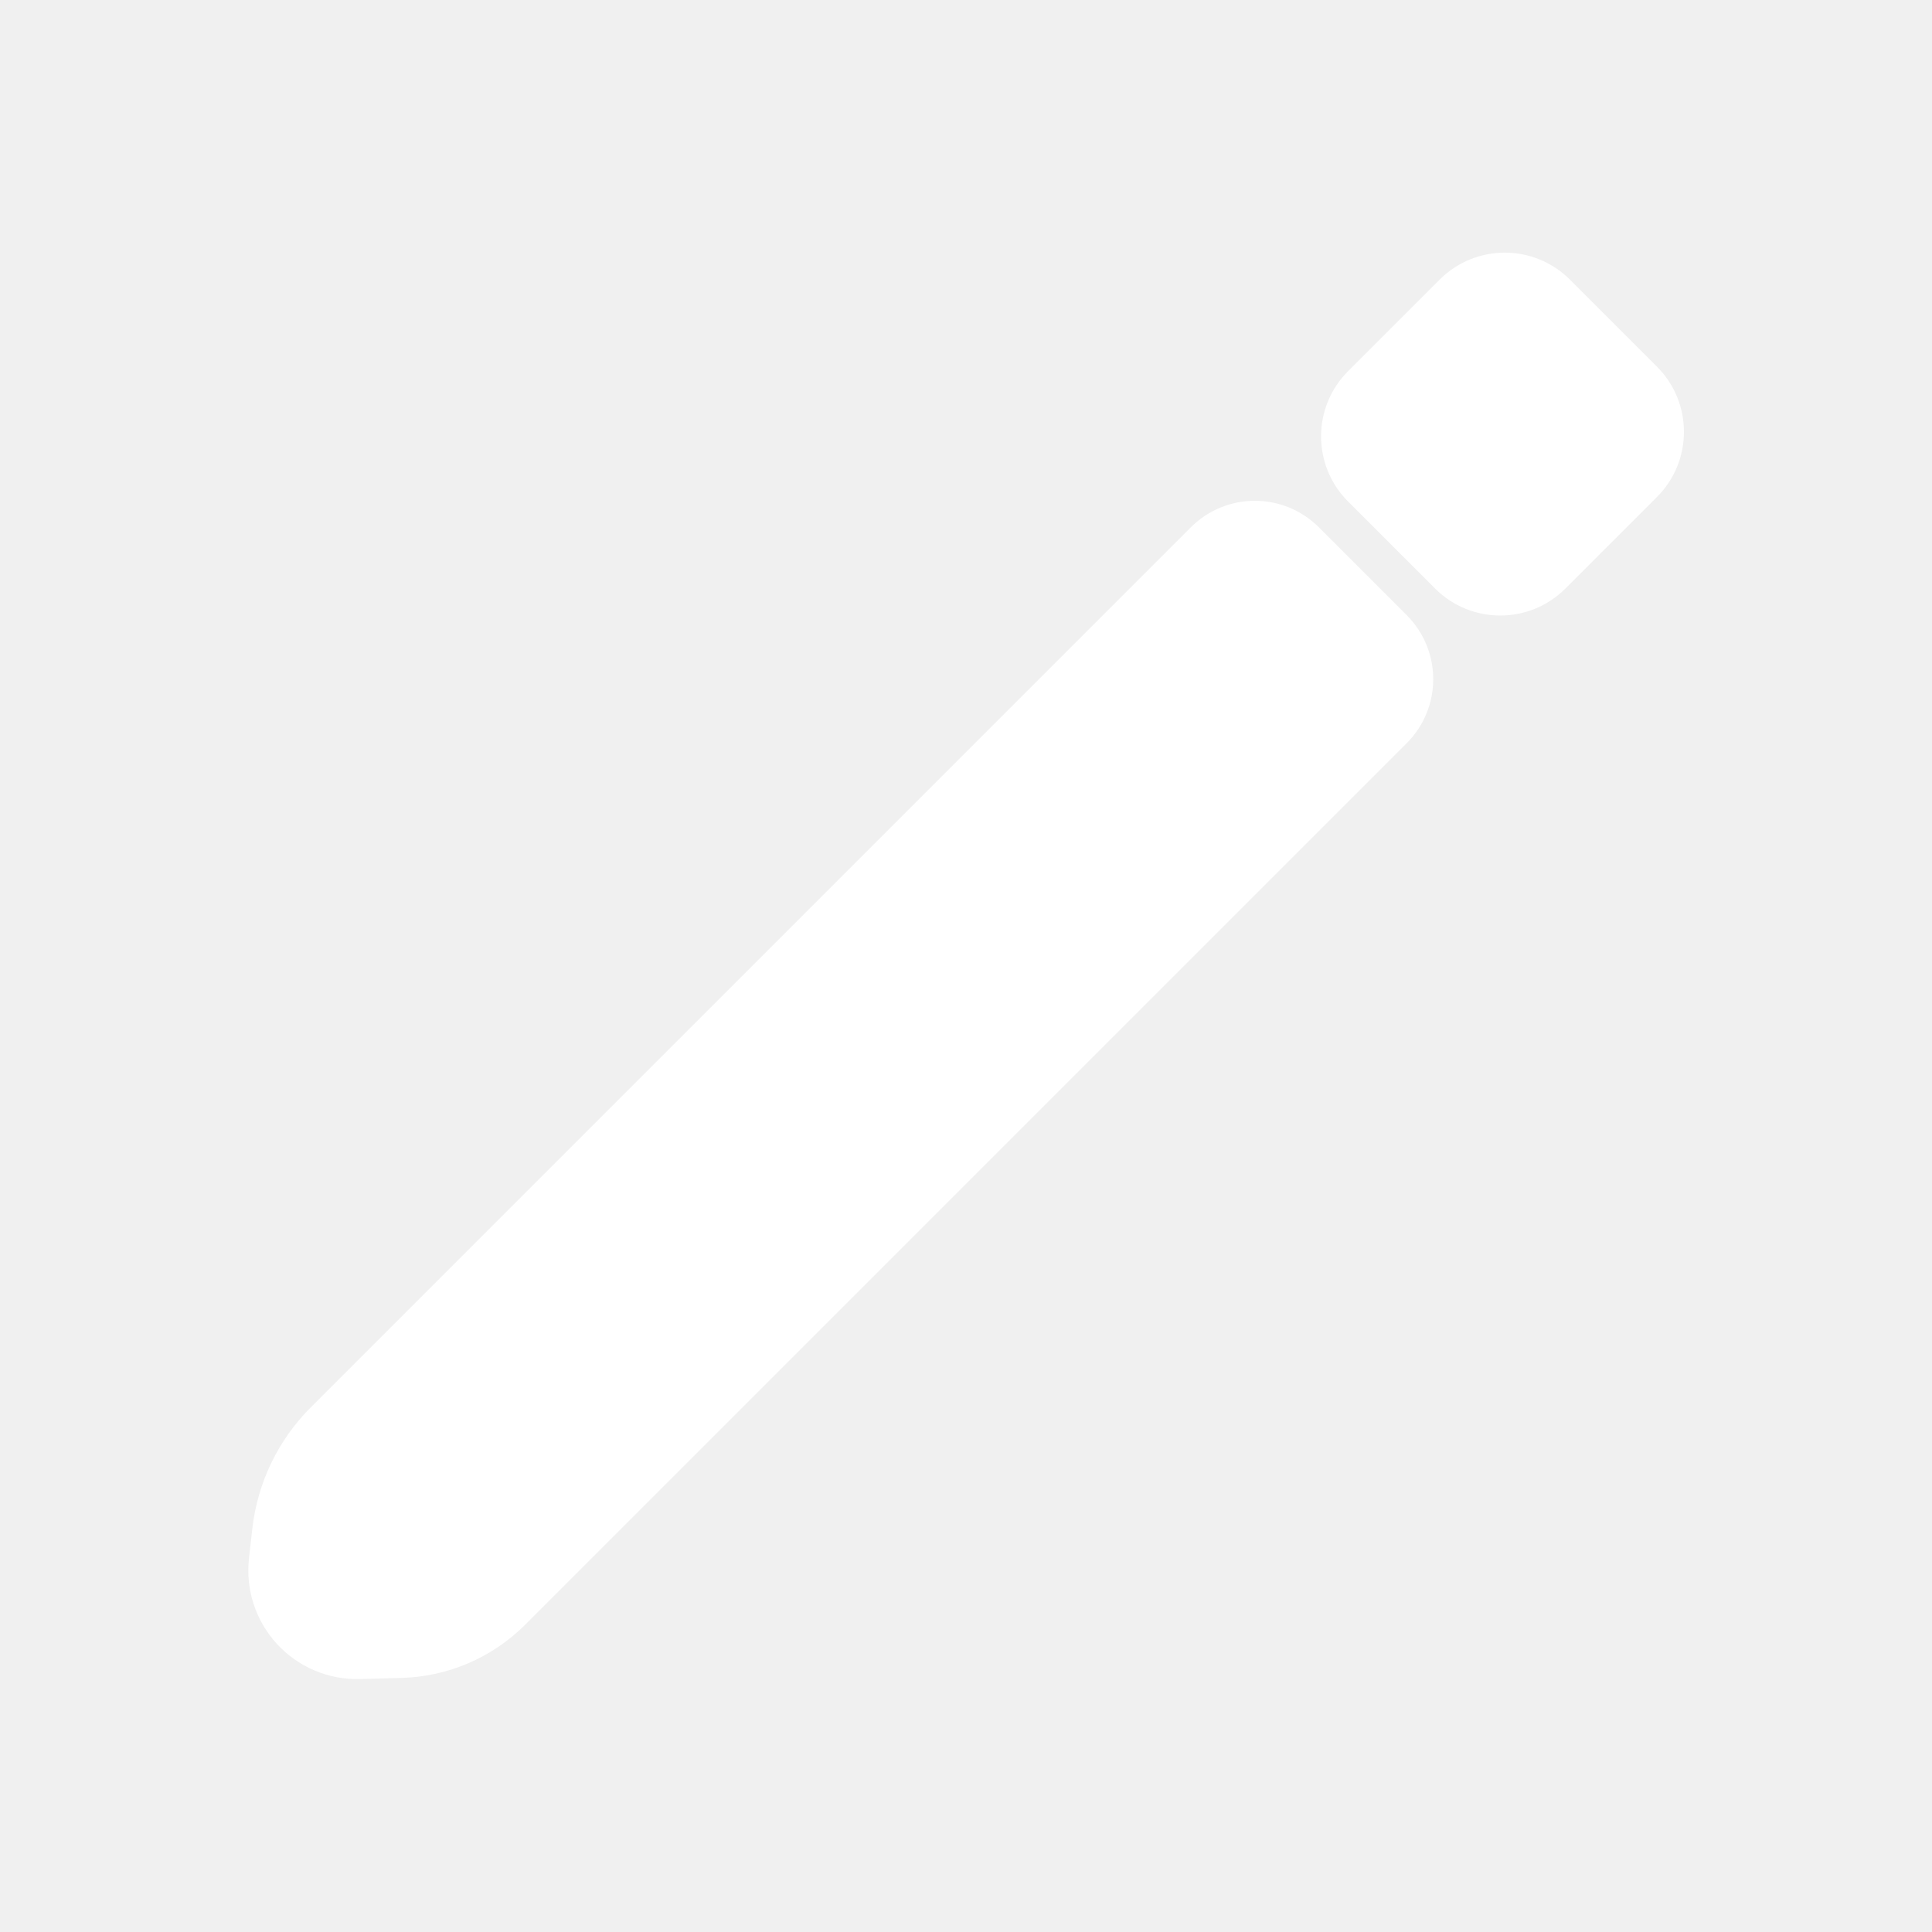
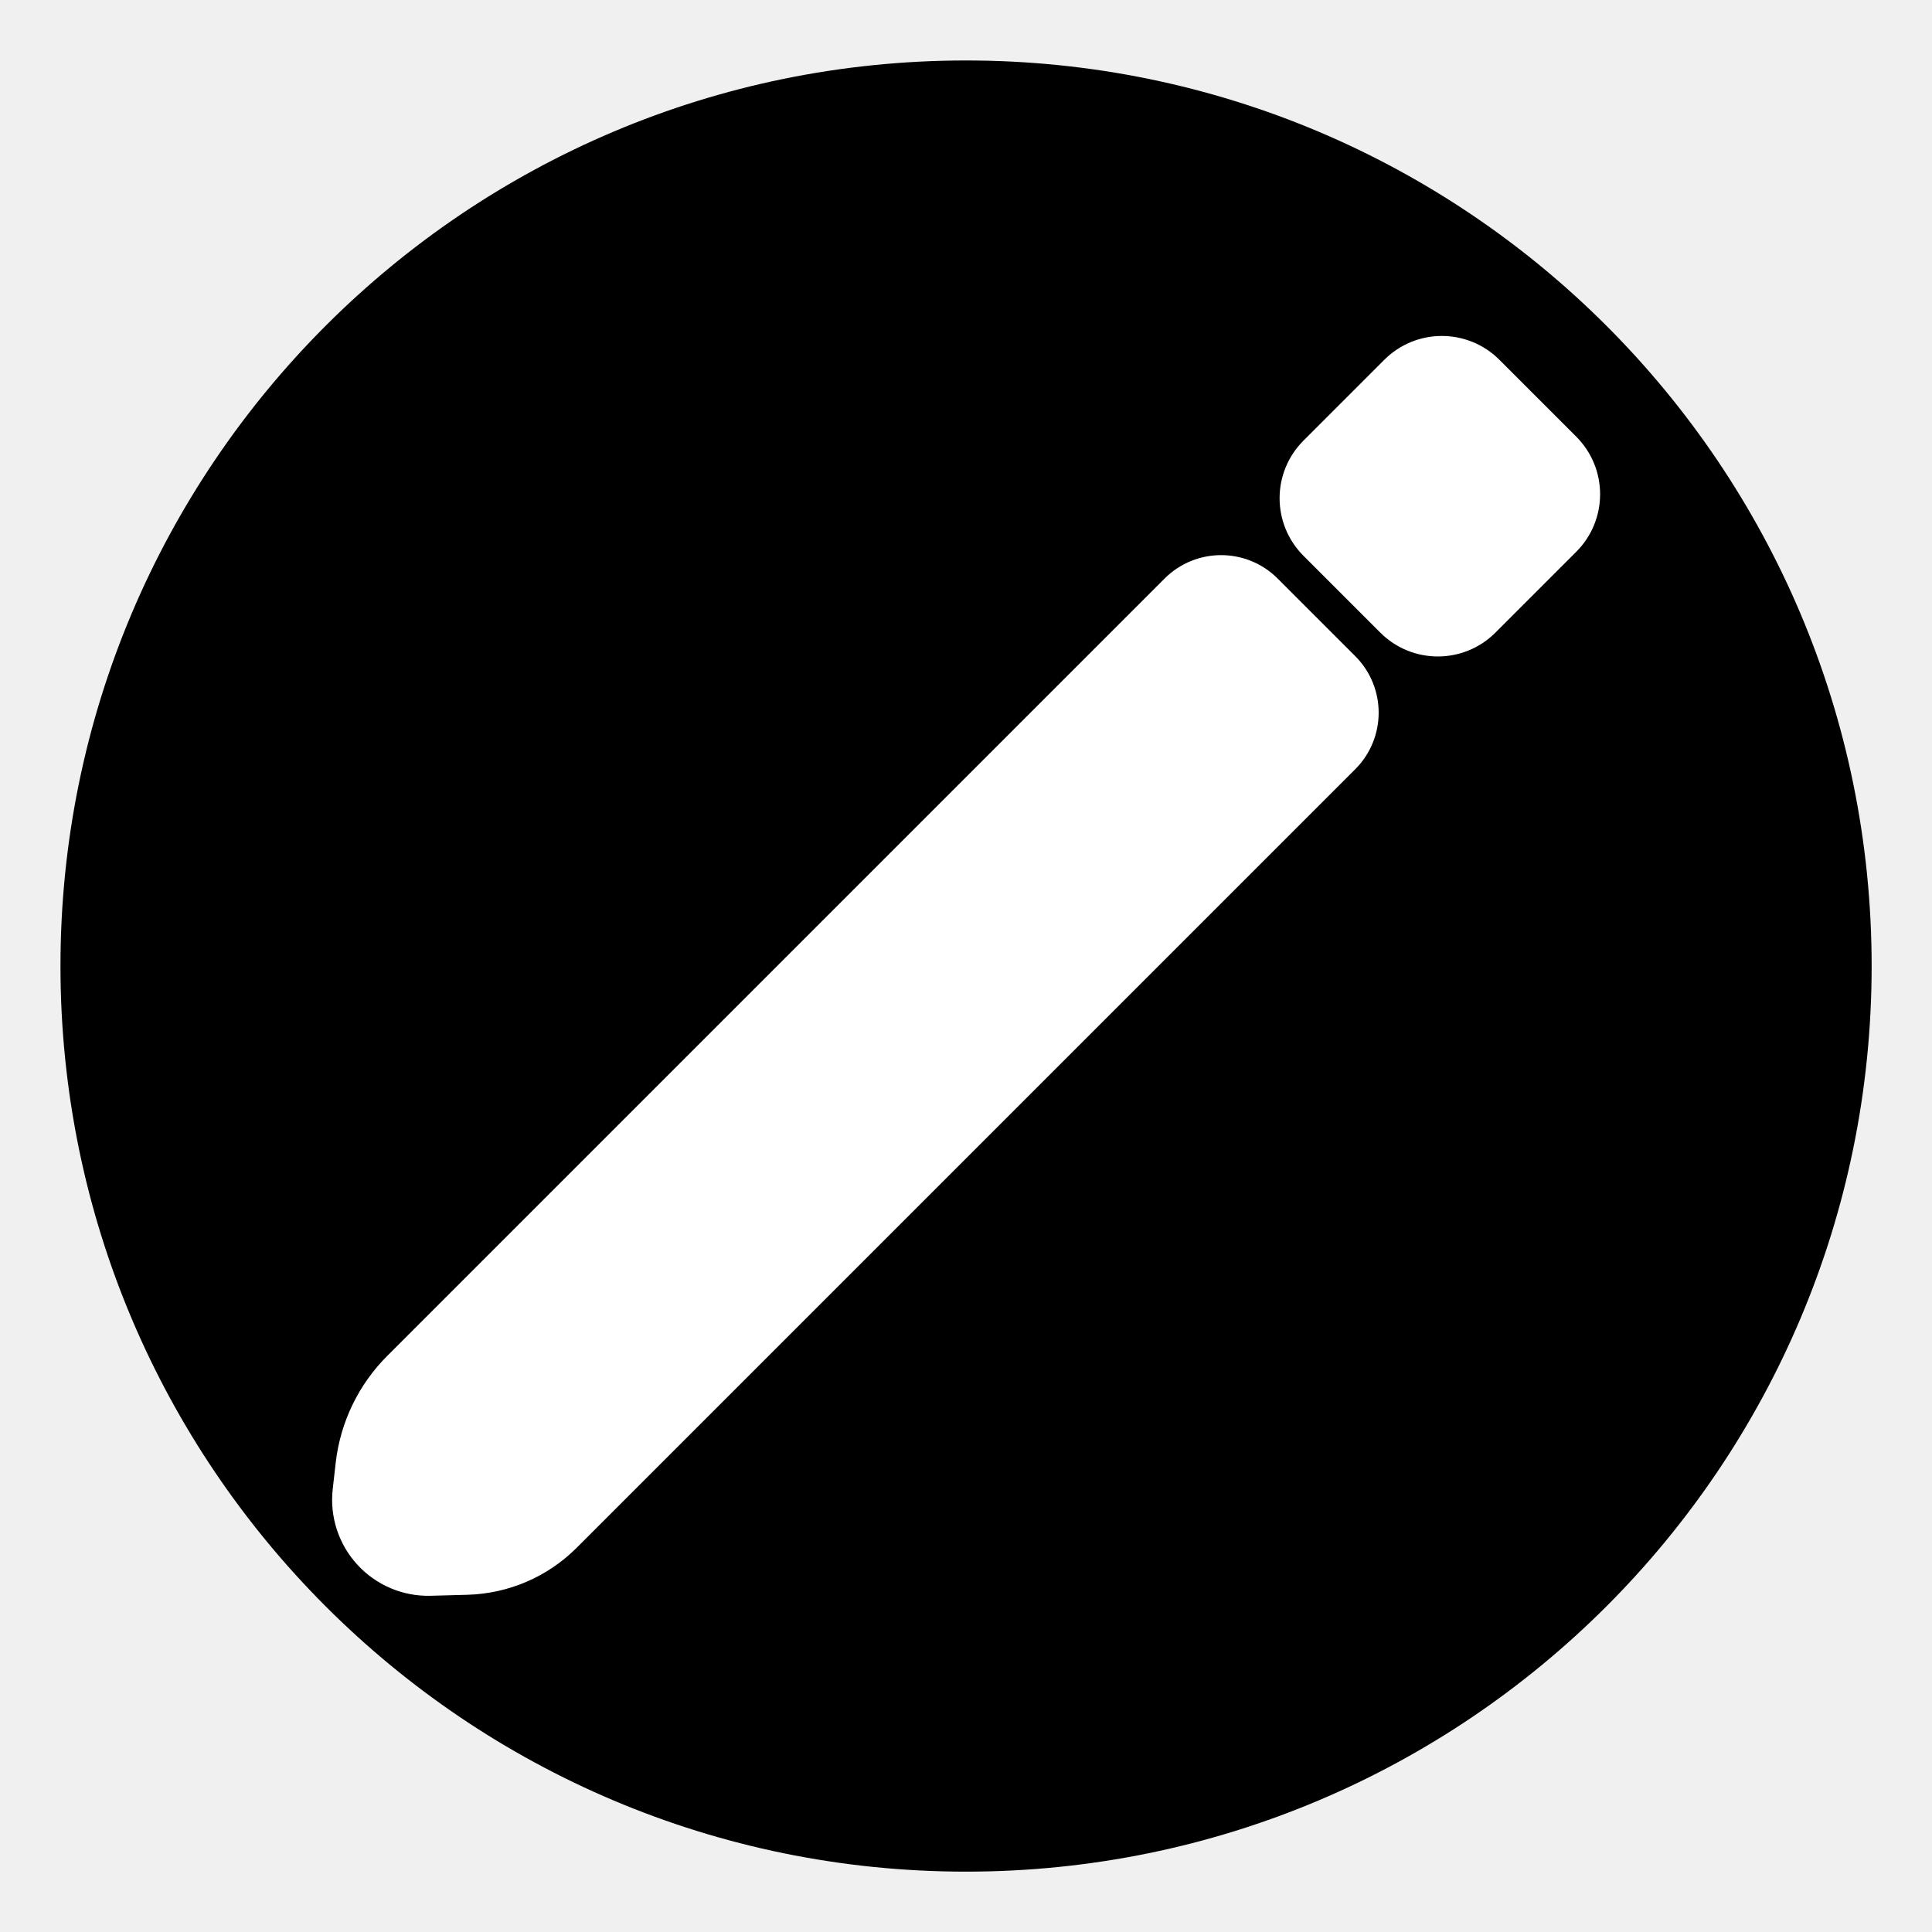
<svg xmlns="http://www.w3.org/2000/svg" width="64" height="64" viewBox="0 0 16.933 16.933" version="1.1" id="svg859">
  <defs id="defs853">
    </defs>
+   <g id="layer2" style="display:inline">
+     <ellipse style="fill:#000000;stroke:#000000;stroke-width:1.114;stroke-linecap:round;stroke-linejoin:round" id="path839" cx="8.467" cy="8.467" rx="7.38" ry="7.38" />
+   </g>
  <g id="layer1">
-     <g id="g840" transform="translate(-0.3638696,0.8736356)" style="stroke-width:0.529;stroke-miterlimit:4;stroke-dasharray:none;stroke:#ffffff;fill:#ffffff">
+     <g id="g840" transform="matrix(0.8832077,0,0,0.8832077,0.6674691,1.760444)" style="fill:#ffffff;stroke:#ffffff;stroke-width:0.529;stroke-miterlimit:4;stroke-dasharray:none">
      <path id="rect1422" style="fill:#ffffff;stroke:#ffffff;stroke-width:0.529;stroke-linejoin:round;stroke-miterlimit:4;stroke-dasharray:none" d="m 2.809,12.812 0.03,-0.264 A 1.519,1.519 115.791 0 1 3.274,11.649 l 7.714,-7.714 a 0.529,0.529 1.7177014e-6 0 1 0.748,10e-8 l 0.77,0.77 a 0.529,0.529 90 0 1 0,0.748 L 4.78,13.179 a 1.33,1.33 156.69 0 1 -0.903,0.389 l -0.366,0.01 A 0.688,0.688 47.482 0 1 2.809,12.812 Z" />
      <rect style="fill:#ffffff;stroke:#ffffff;stroke-width:0.529;stroke-linejoin:round;stroke-miterlimit:4;stroke-dasharray:none" id="rect1422-1" width="2.221" height="2.165" x="6.386" y="10.559" transform="rotate(-45)" ry="0.543" />
    </g>
  </g>
</svg>
